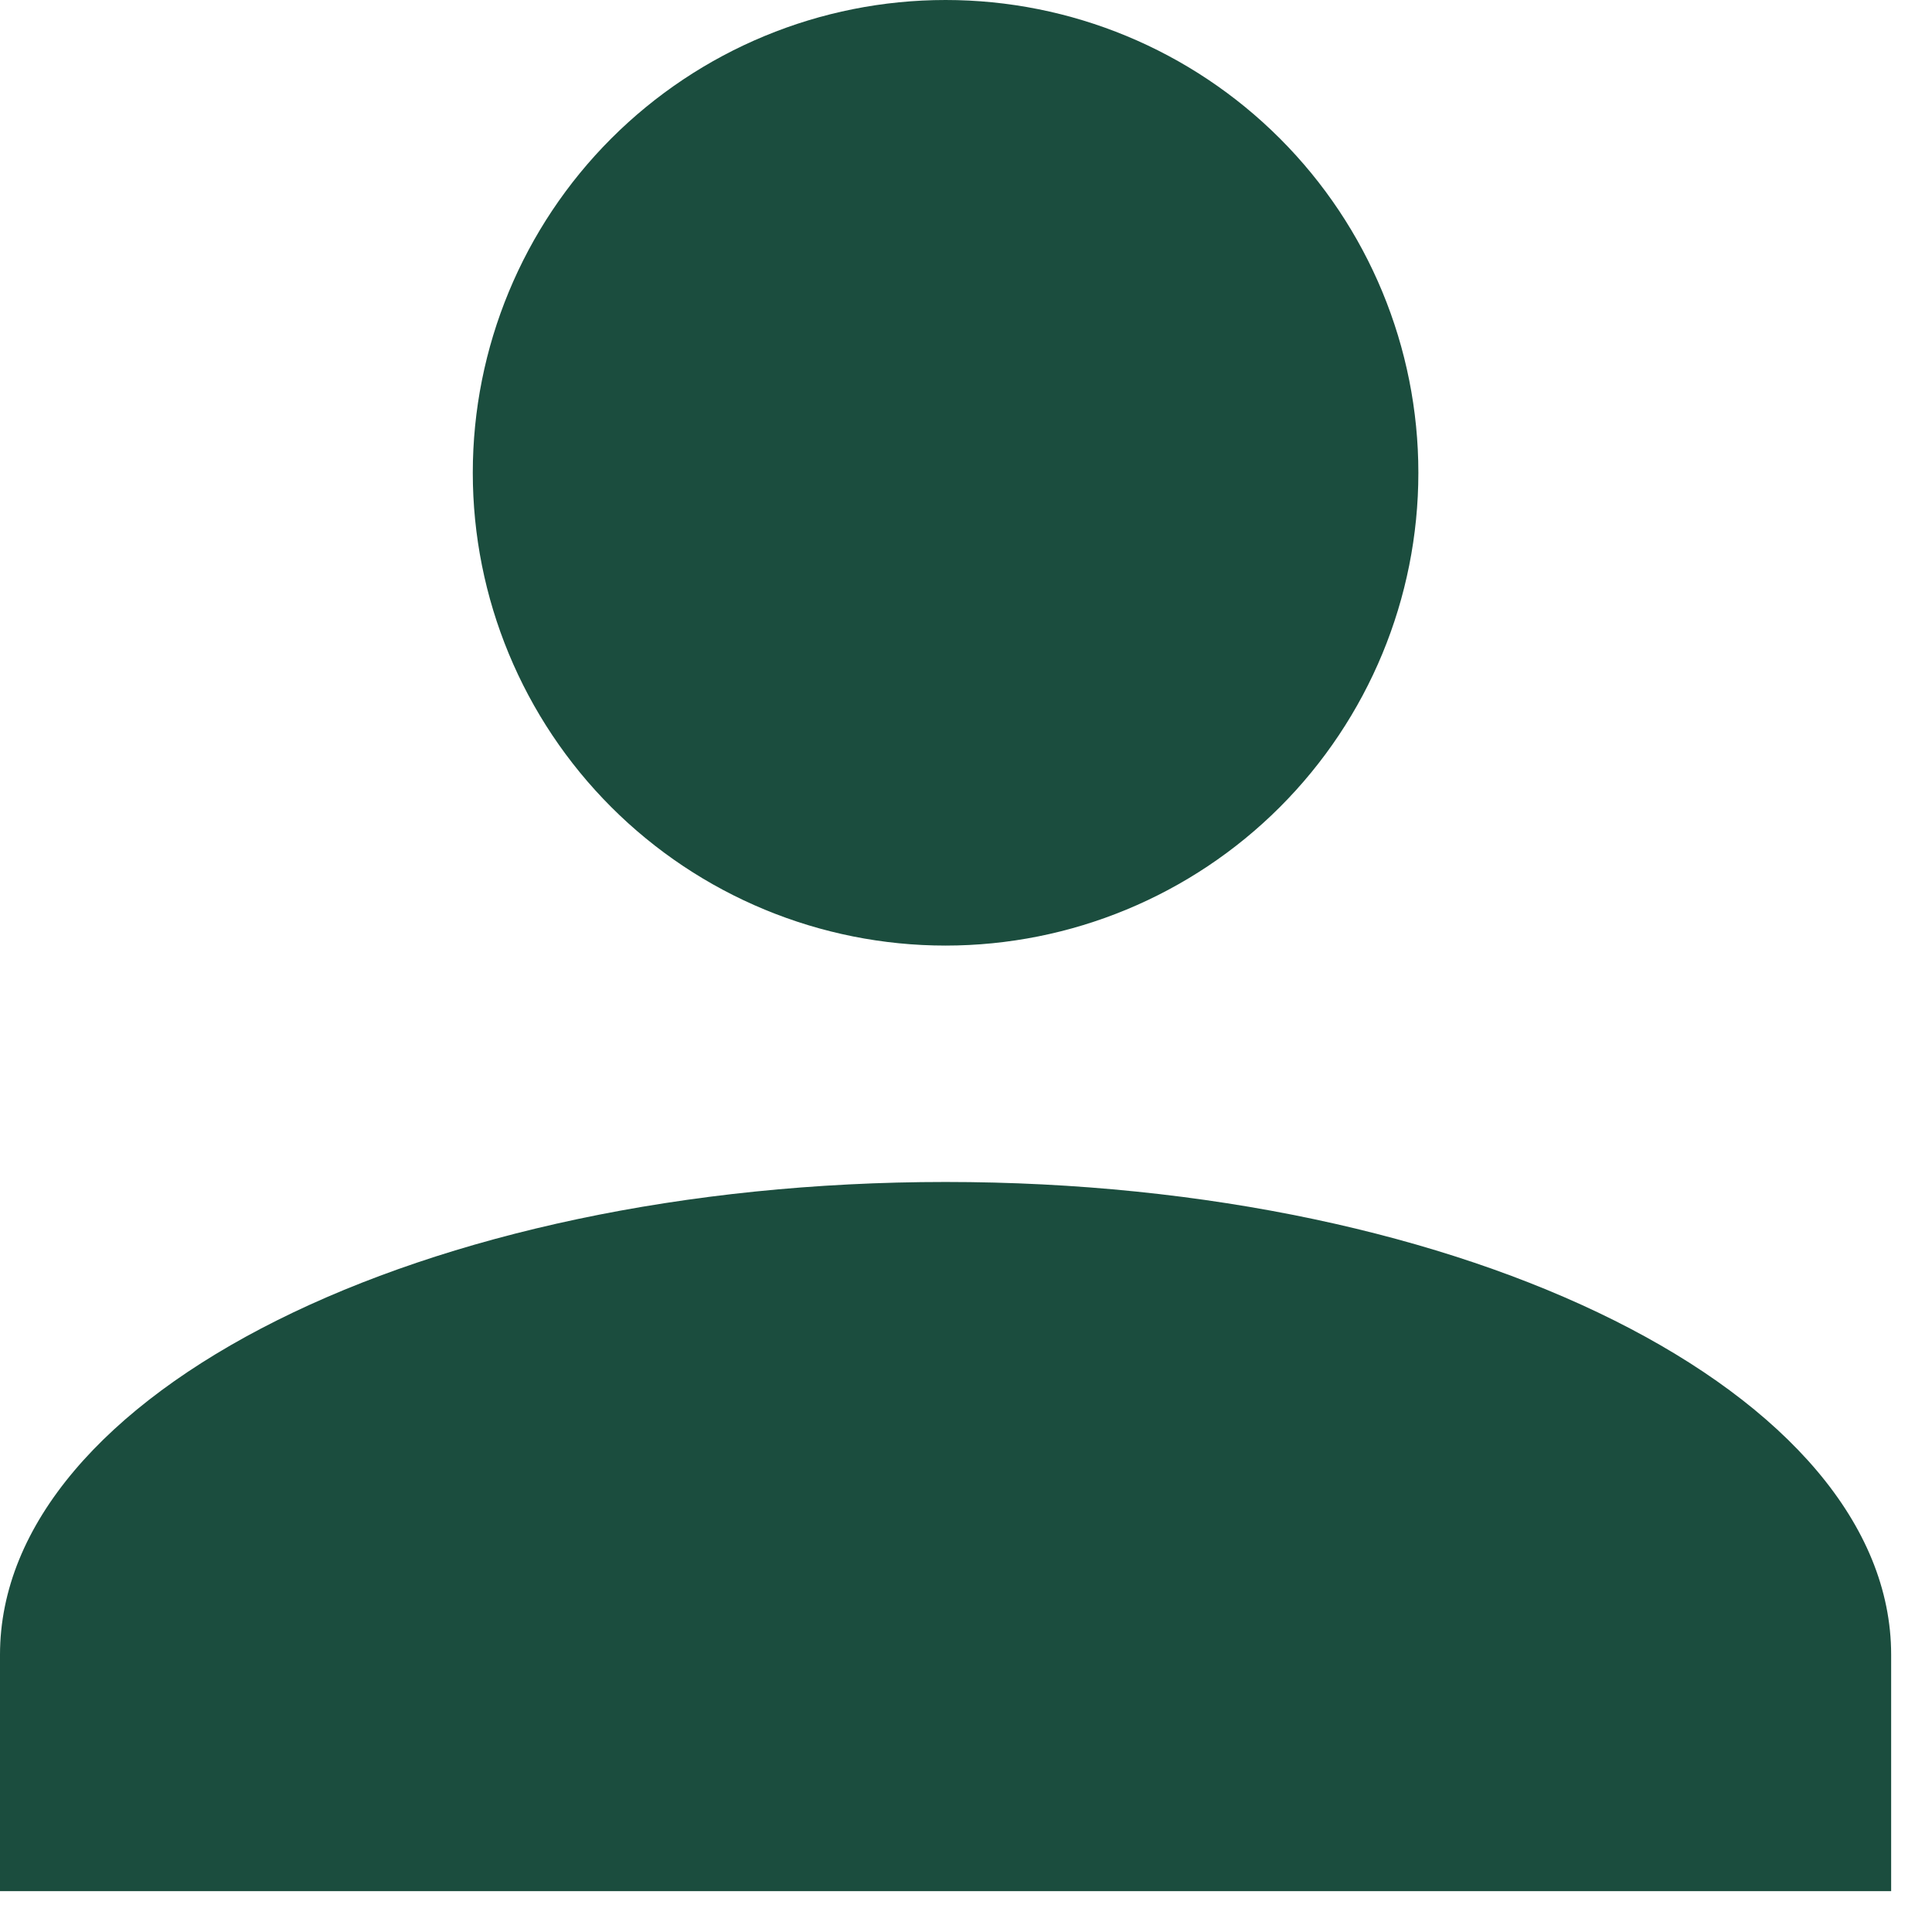
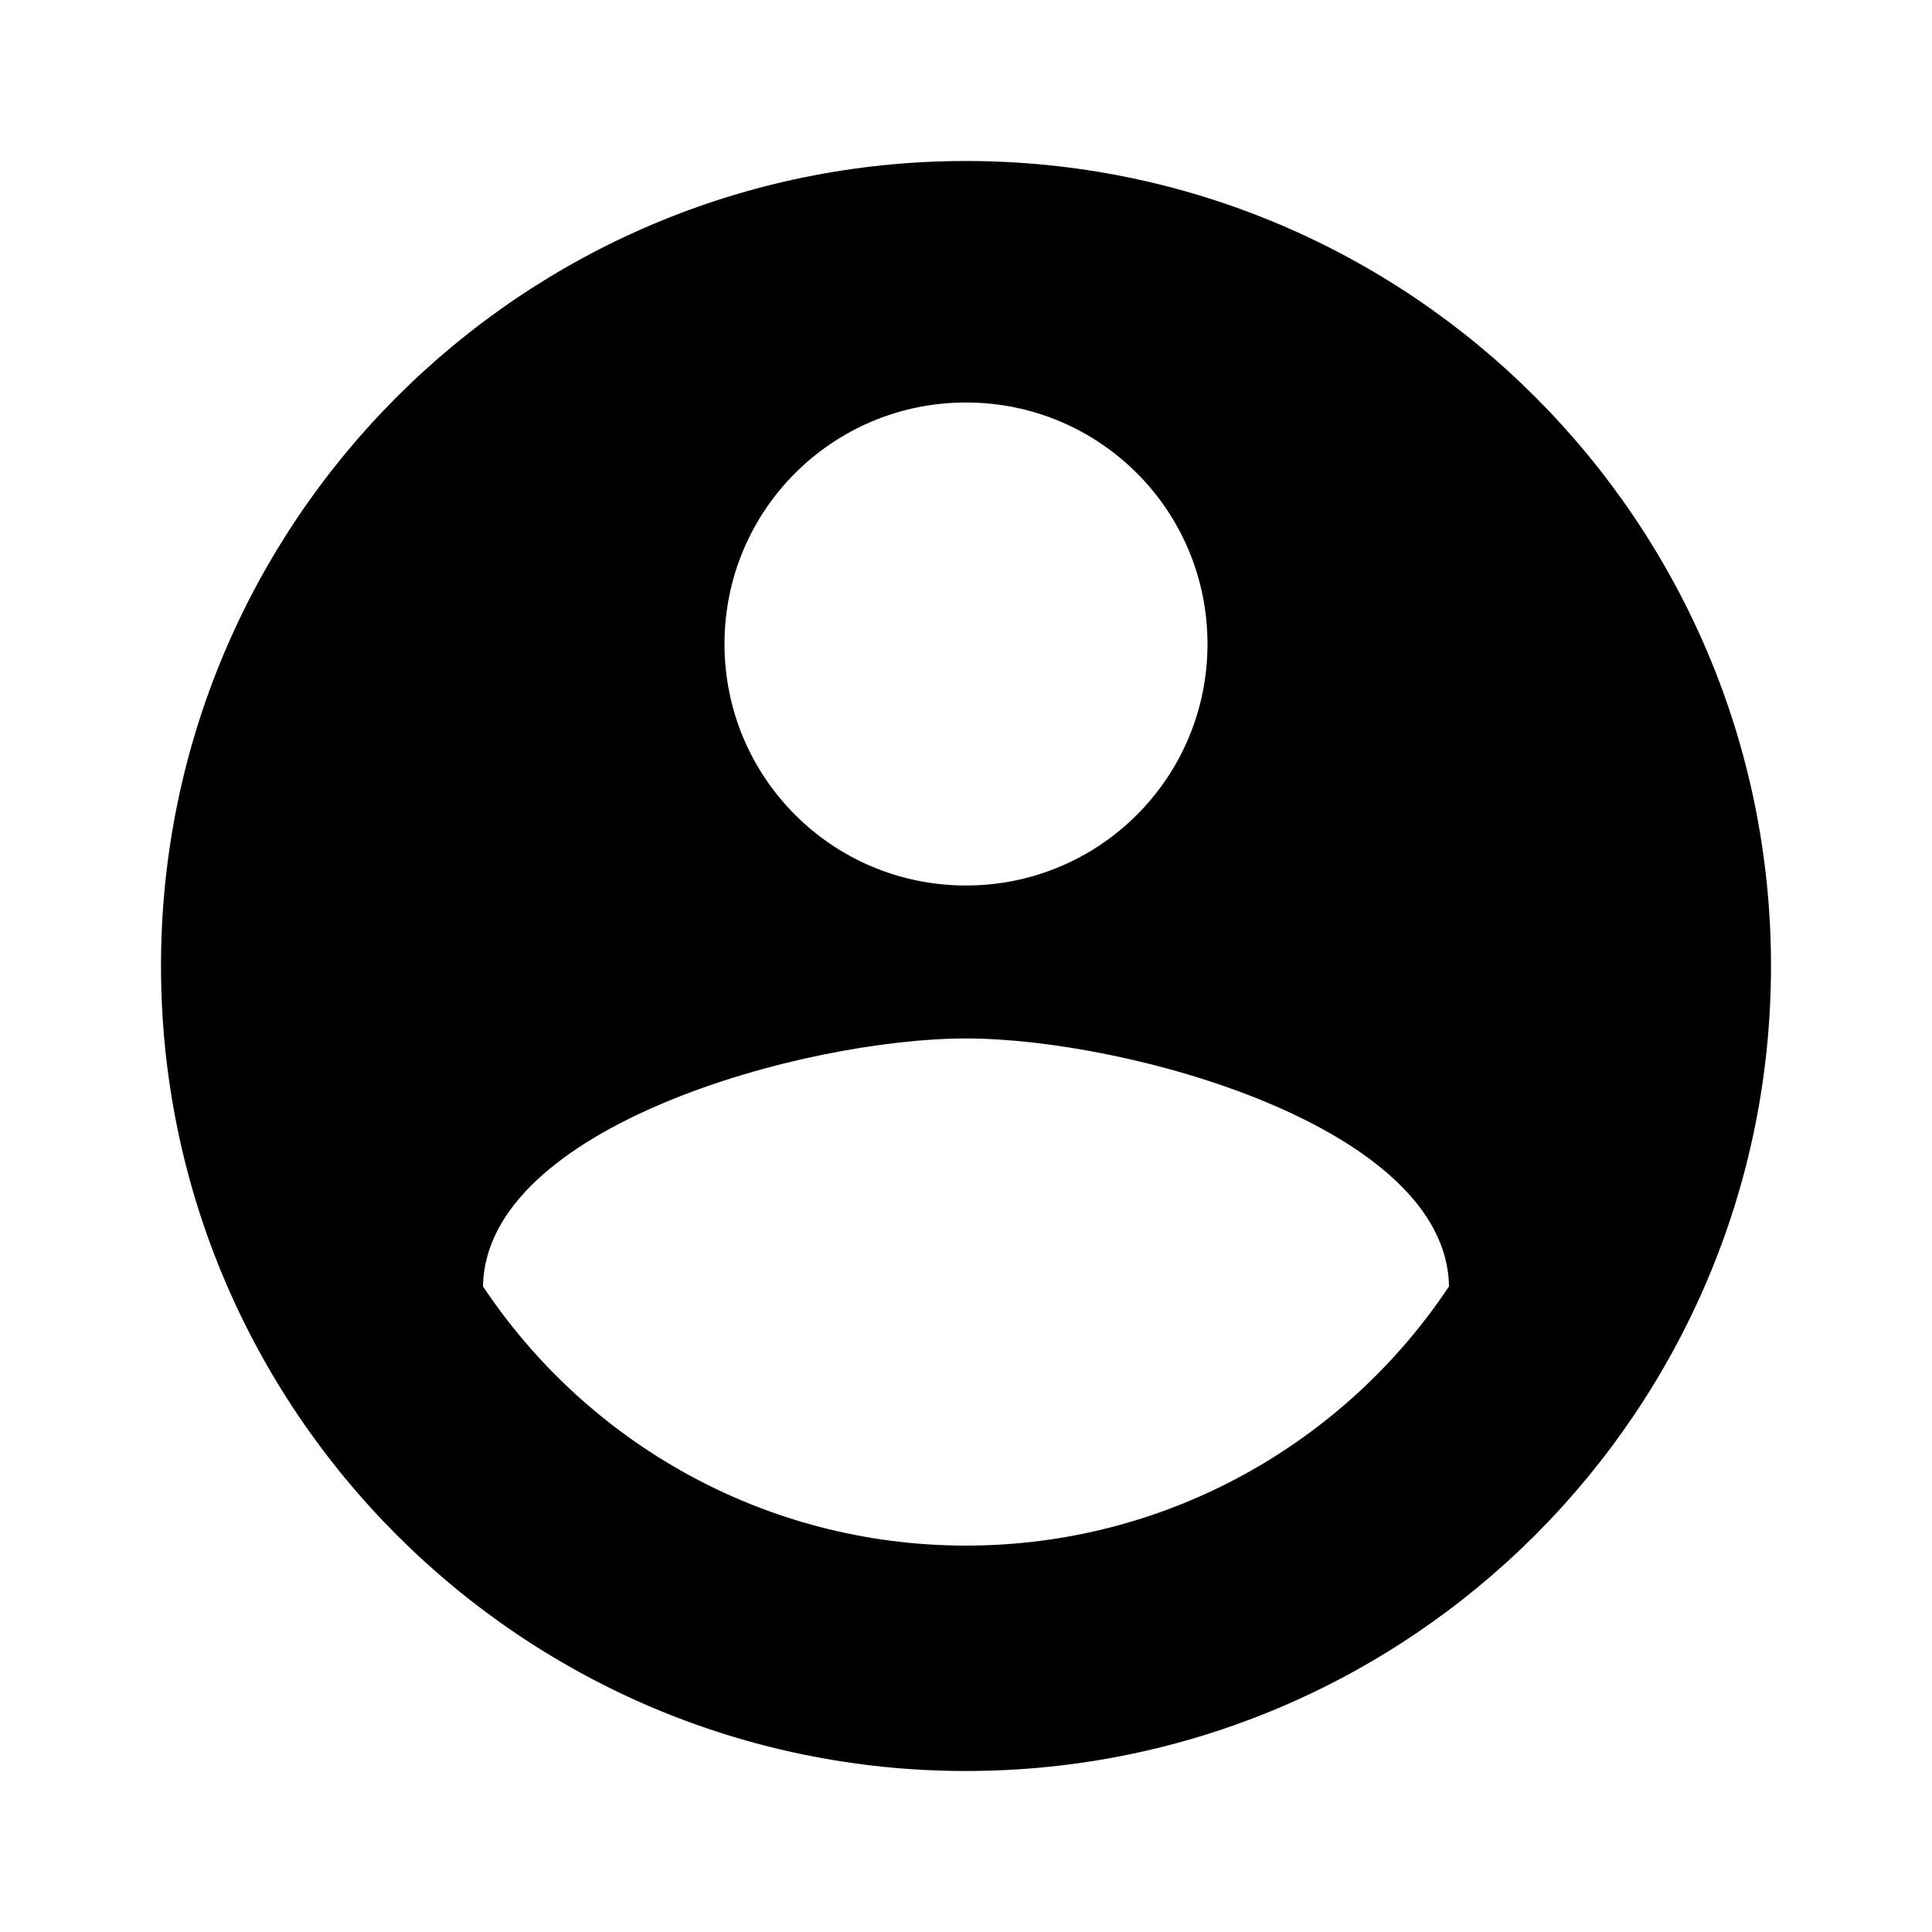
- <svg xmlns="http://www.w3.org/2000/svg" width="28" height="28" viewBox="0 0 28 28" fill="none">
-   <path d="M13.704 0C15.521 0 17.264 0.722 18.549 2.007C19.834 3.292 20.556 5.035 20.556 6.852C20.556 8.669 19.834 10.412 18.549 11.697C17.264 12.982 15.521 13.704 13.704 13.704C11.887 13.704 10.144 12.982 8.859 11.697C7.574 10.412 6.852 8.669 6.852 6.852C6.852 5.035 7.574 3.292 8.859 2.007C10.144 0.722 11.887 0 13.704 0ZM13.704 17.13C21.276 17.13 27.408 20.197 27.408 23.982V27.408H0V23.982C0 20.197 6.133 17.13 13.704 17.13Z" fill="#1B4D3E" />
+ <svg xmlns="http://www.w3.org/2000/svg" viewBox="0 0 24 24">
+   <path d="M12 2C6.48 2 2 6.48 2 12s4.48 10 10 10 10-4.48 10-10S17.52 2 12 2zm0 3c1.66 0 3 1.34 3 3s-1.34 3-3 3-3-1.34-3-3 1.34-3 3-3zm0 14.2c-2.5 0-4.71-1.28-6-3.22.03-1.99 4-3.08 6-3.08 1.99 0 5.97 1.09 6 3.08-1.29 1.94-3.5 3.22-6 3.22z" />
</svg>
